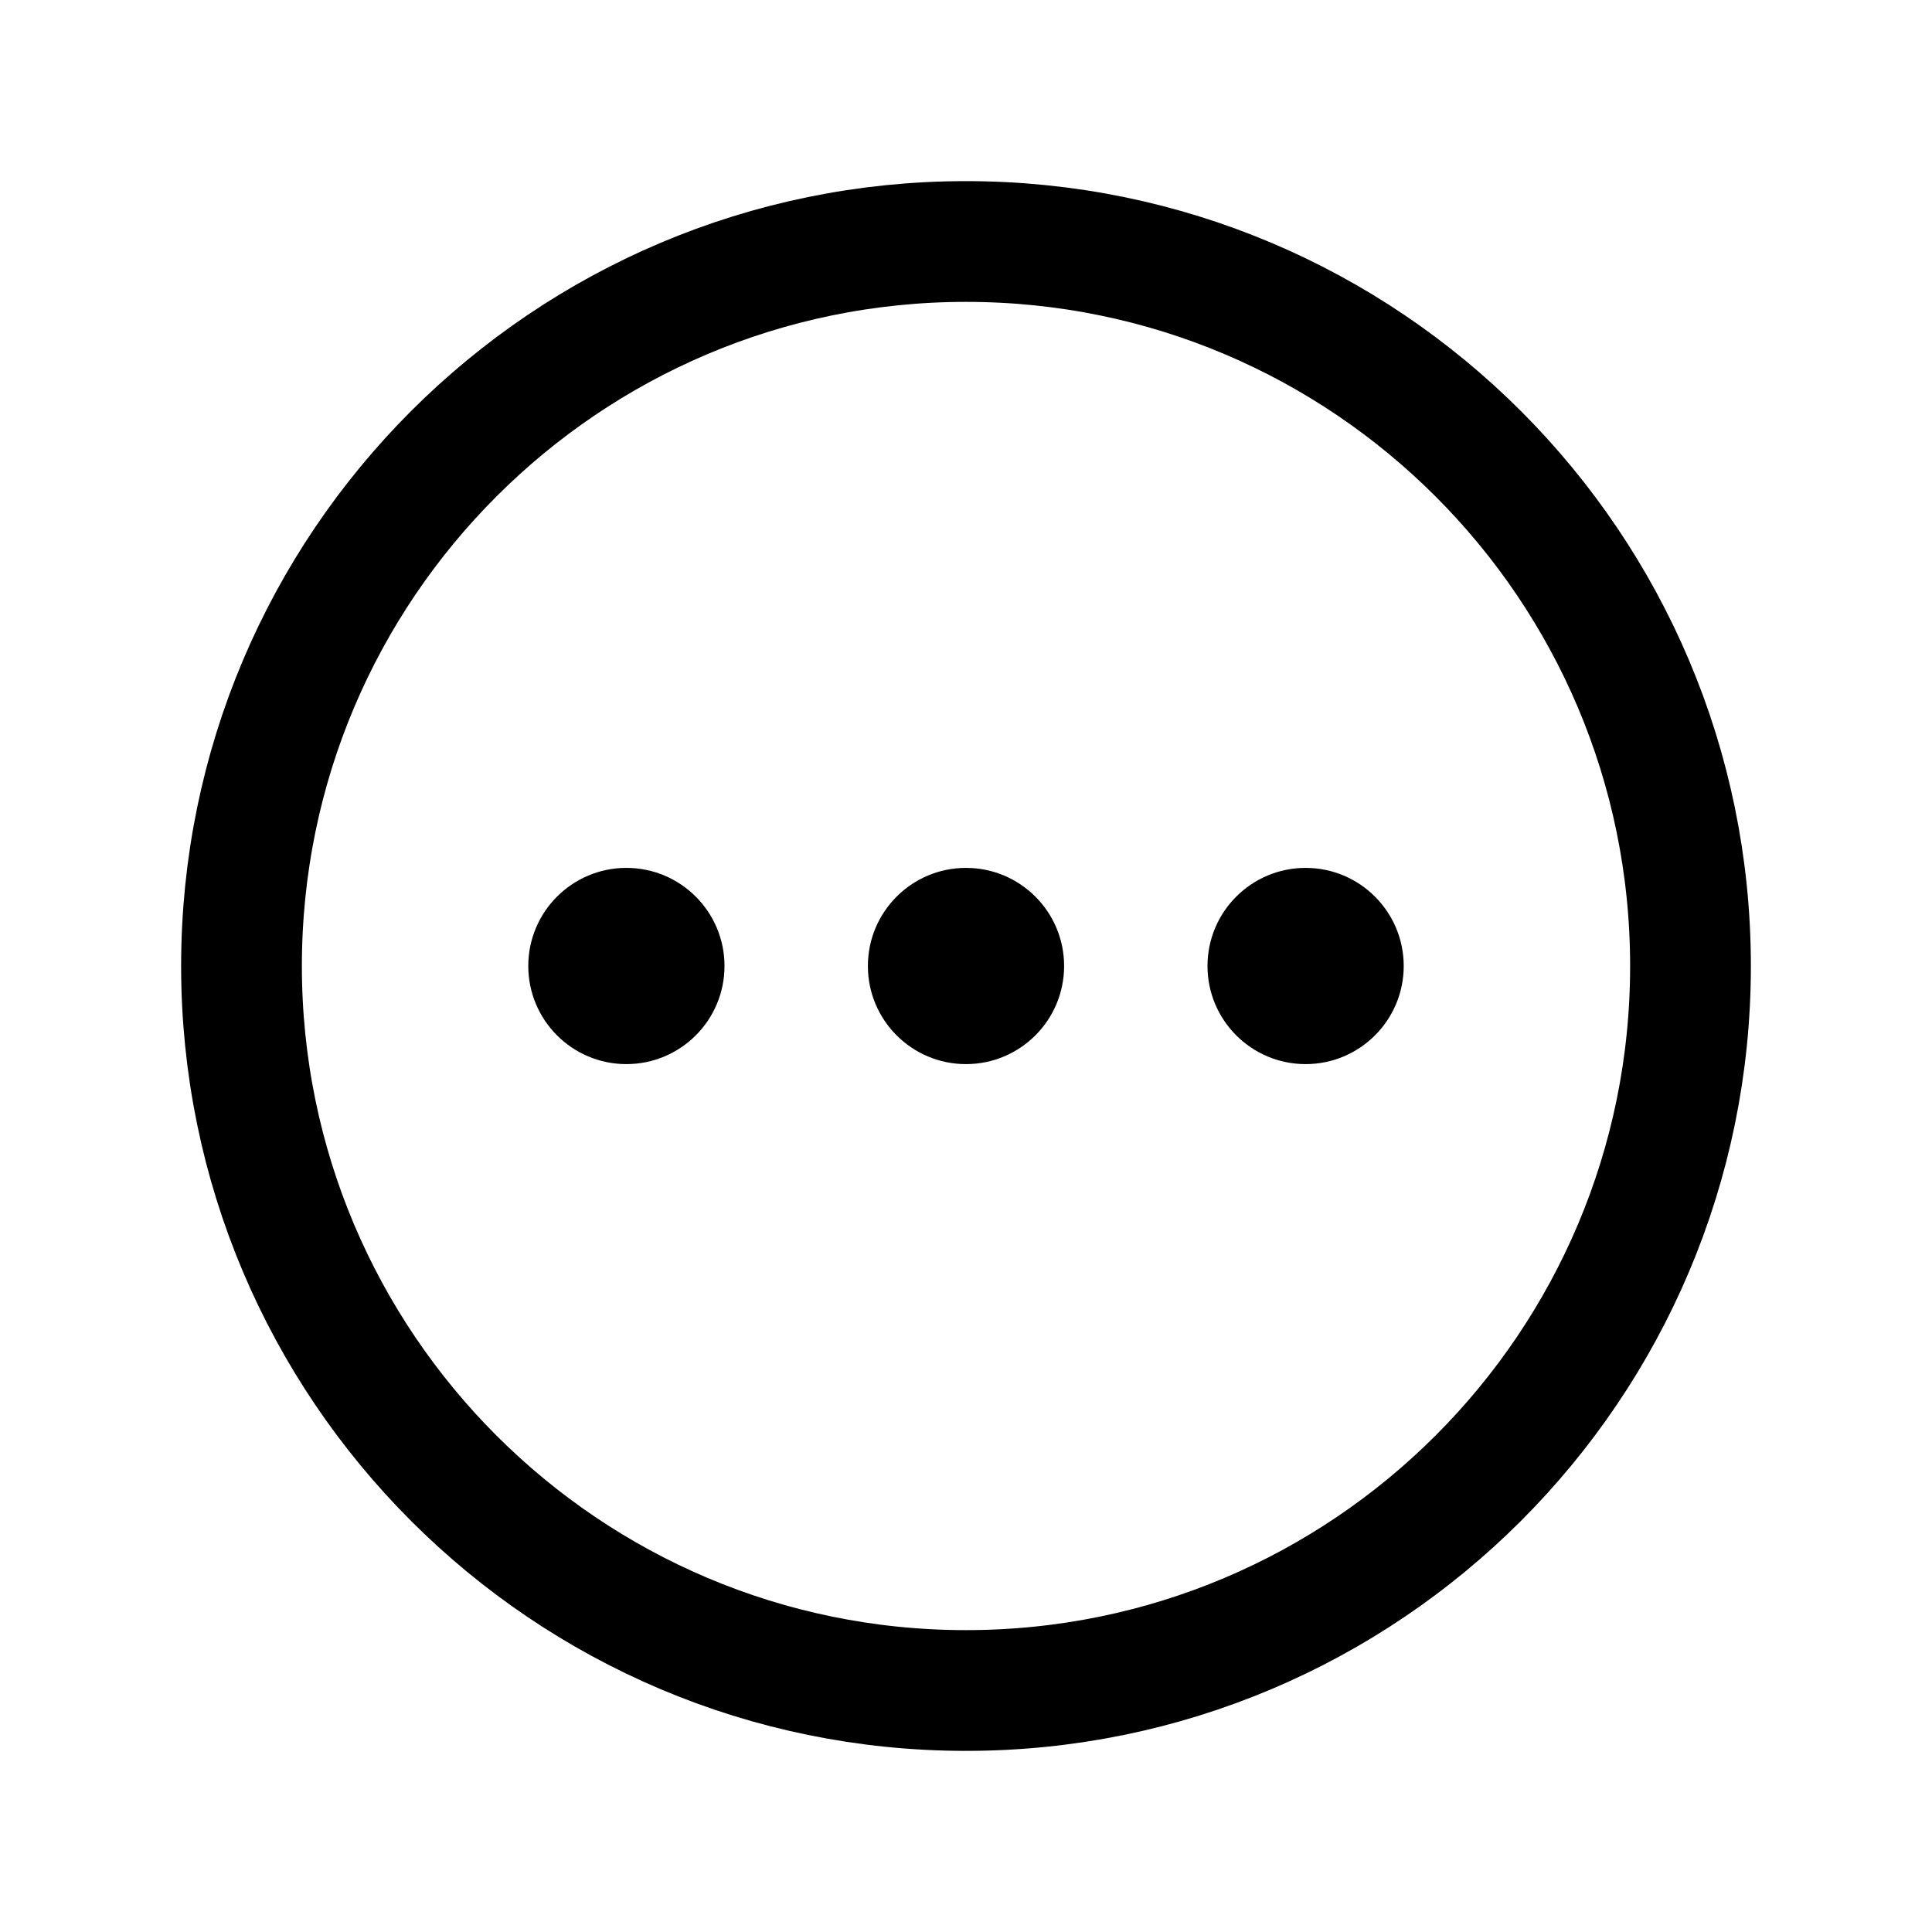
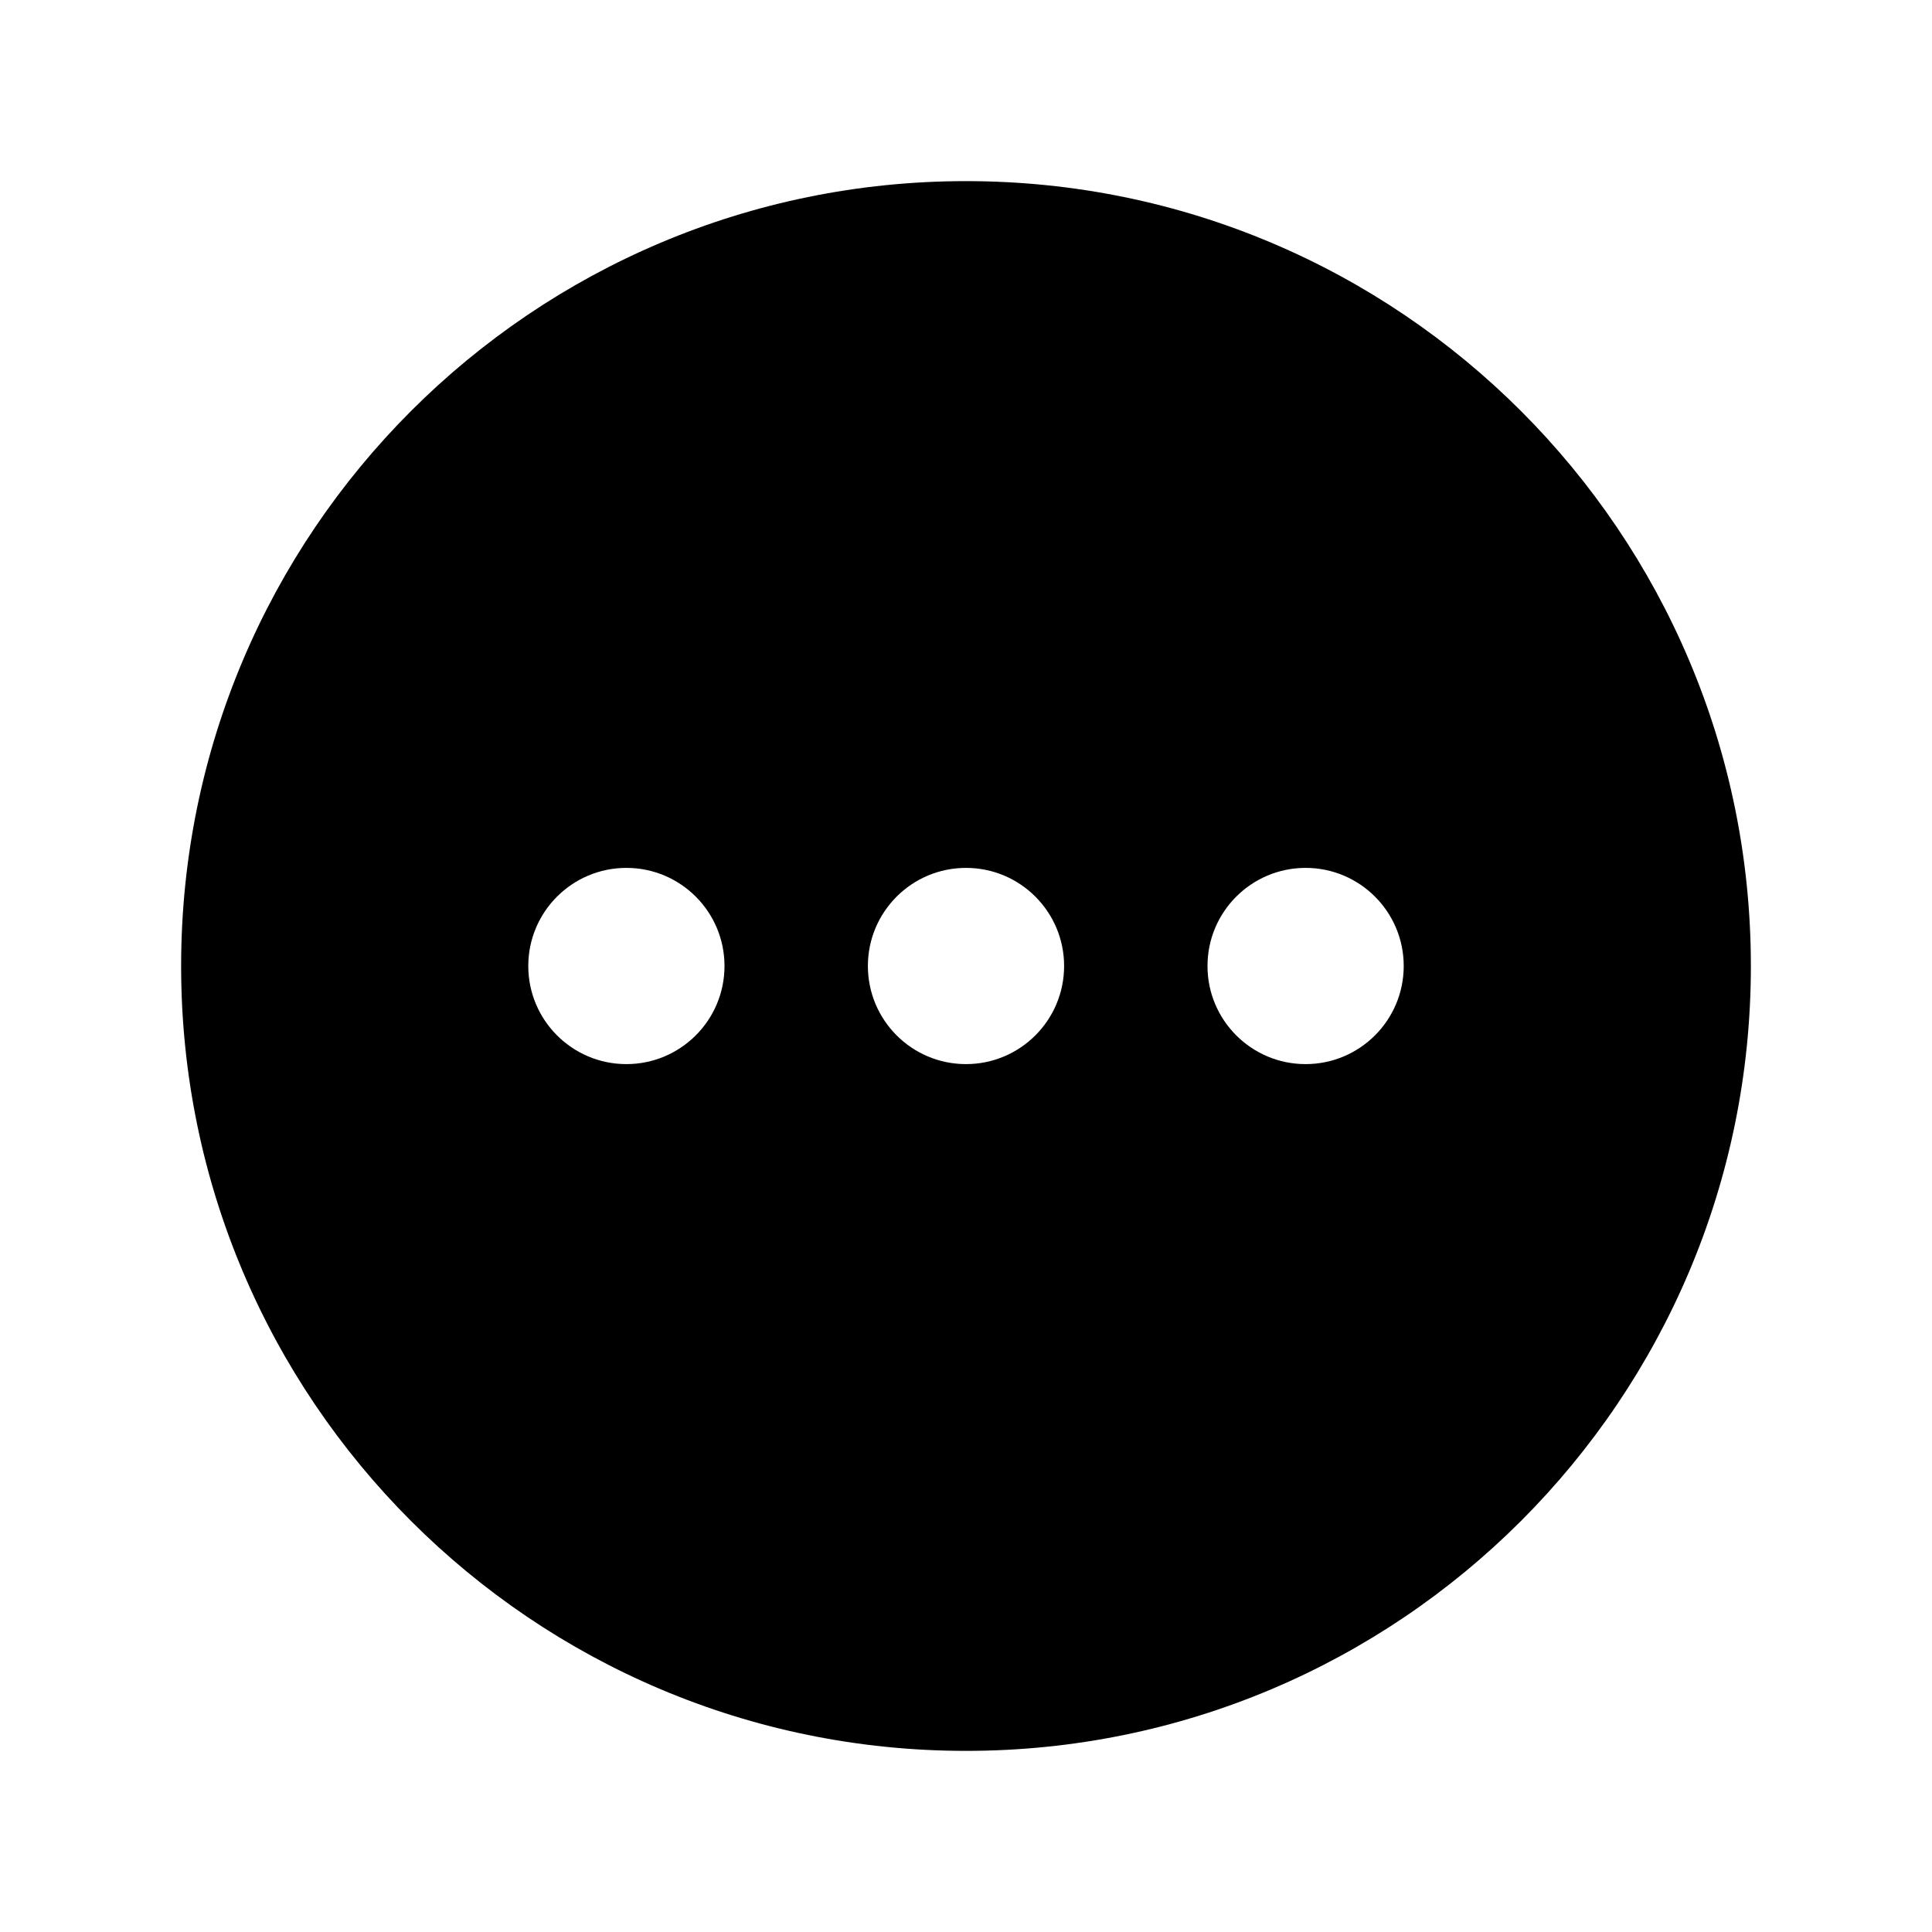
<svg xmlns="http://www.w3.org/2000/svg" width="512" height="512" viewBox="0 0 512 512">
-   <circle cx="256" cy="256" r="26" />
-   <circle cx="346" cy="256" r="26" />
-   <circle cx="166" cy="256" r="26" />
-   <path d="M448,256c0-106-86-192-192-192S64,150,64,256s86,192,192,192S448,362,448,256Z" style="fill:none;stroke:#000;stroke-miterlimit:10;stroke-width:32px" />
+   <path d="M256,48C141.13,48,48,141.13,48,256s93.13,208,208,208,208-93.13,208-208S370.87,48,256,48ZM166,282a26,26,0,1,1,26-26A26,26,0,0,1,166,282Zm90,0a26,26,0,1,1,26-26A26,26,0,0,1,256,282Zm90,0a26,26,0,1,1,26-26A26,26,0,0,1,346,282Z" />
</svg>
